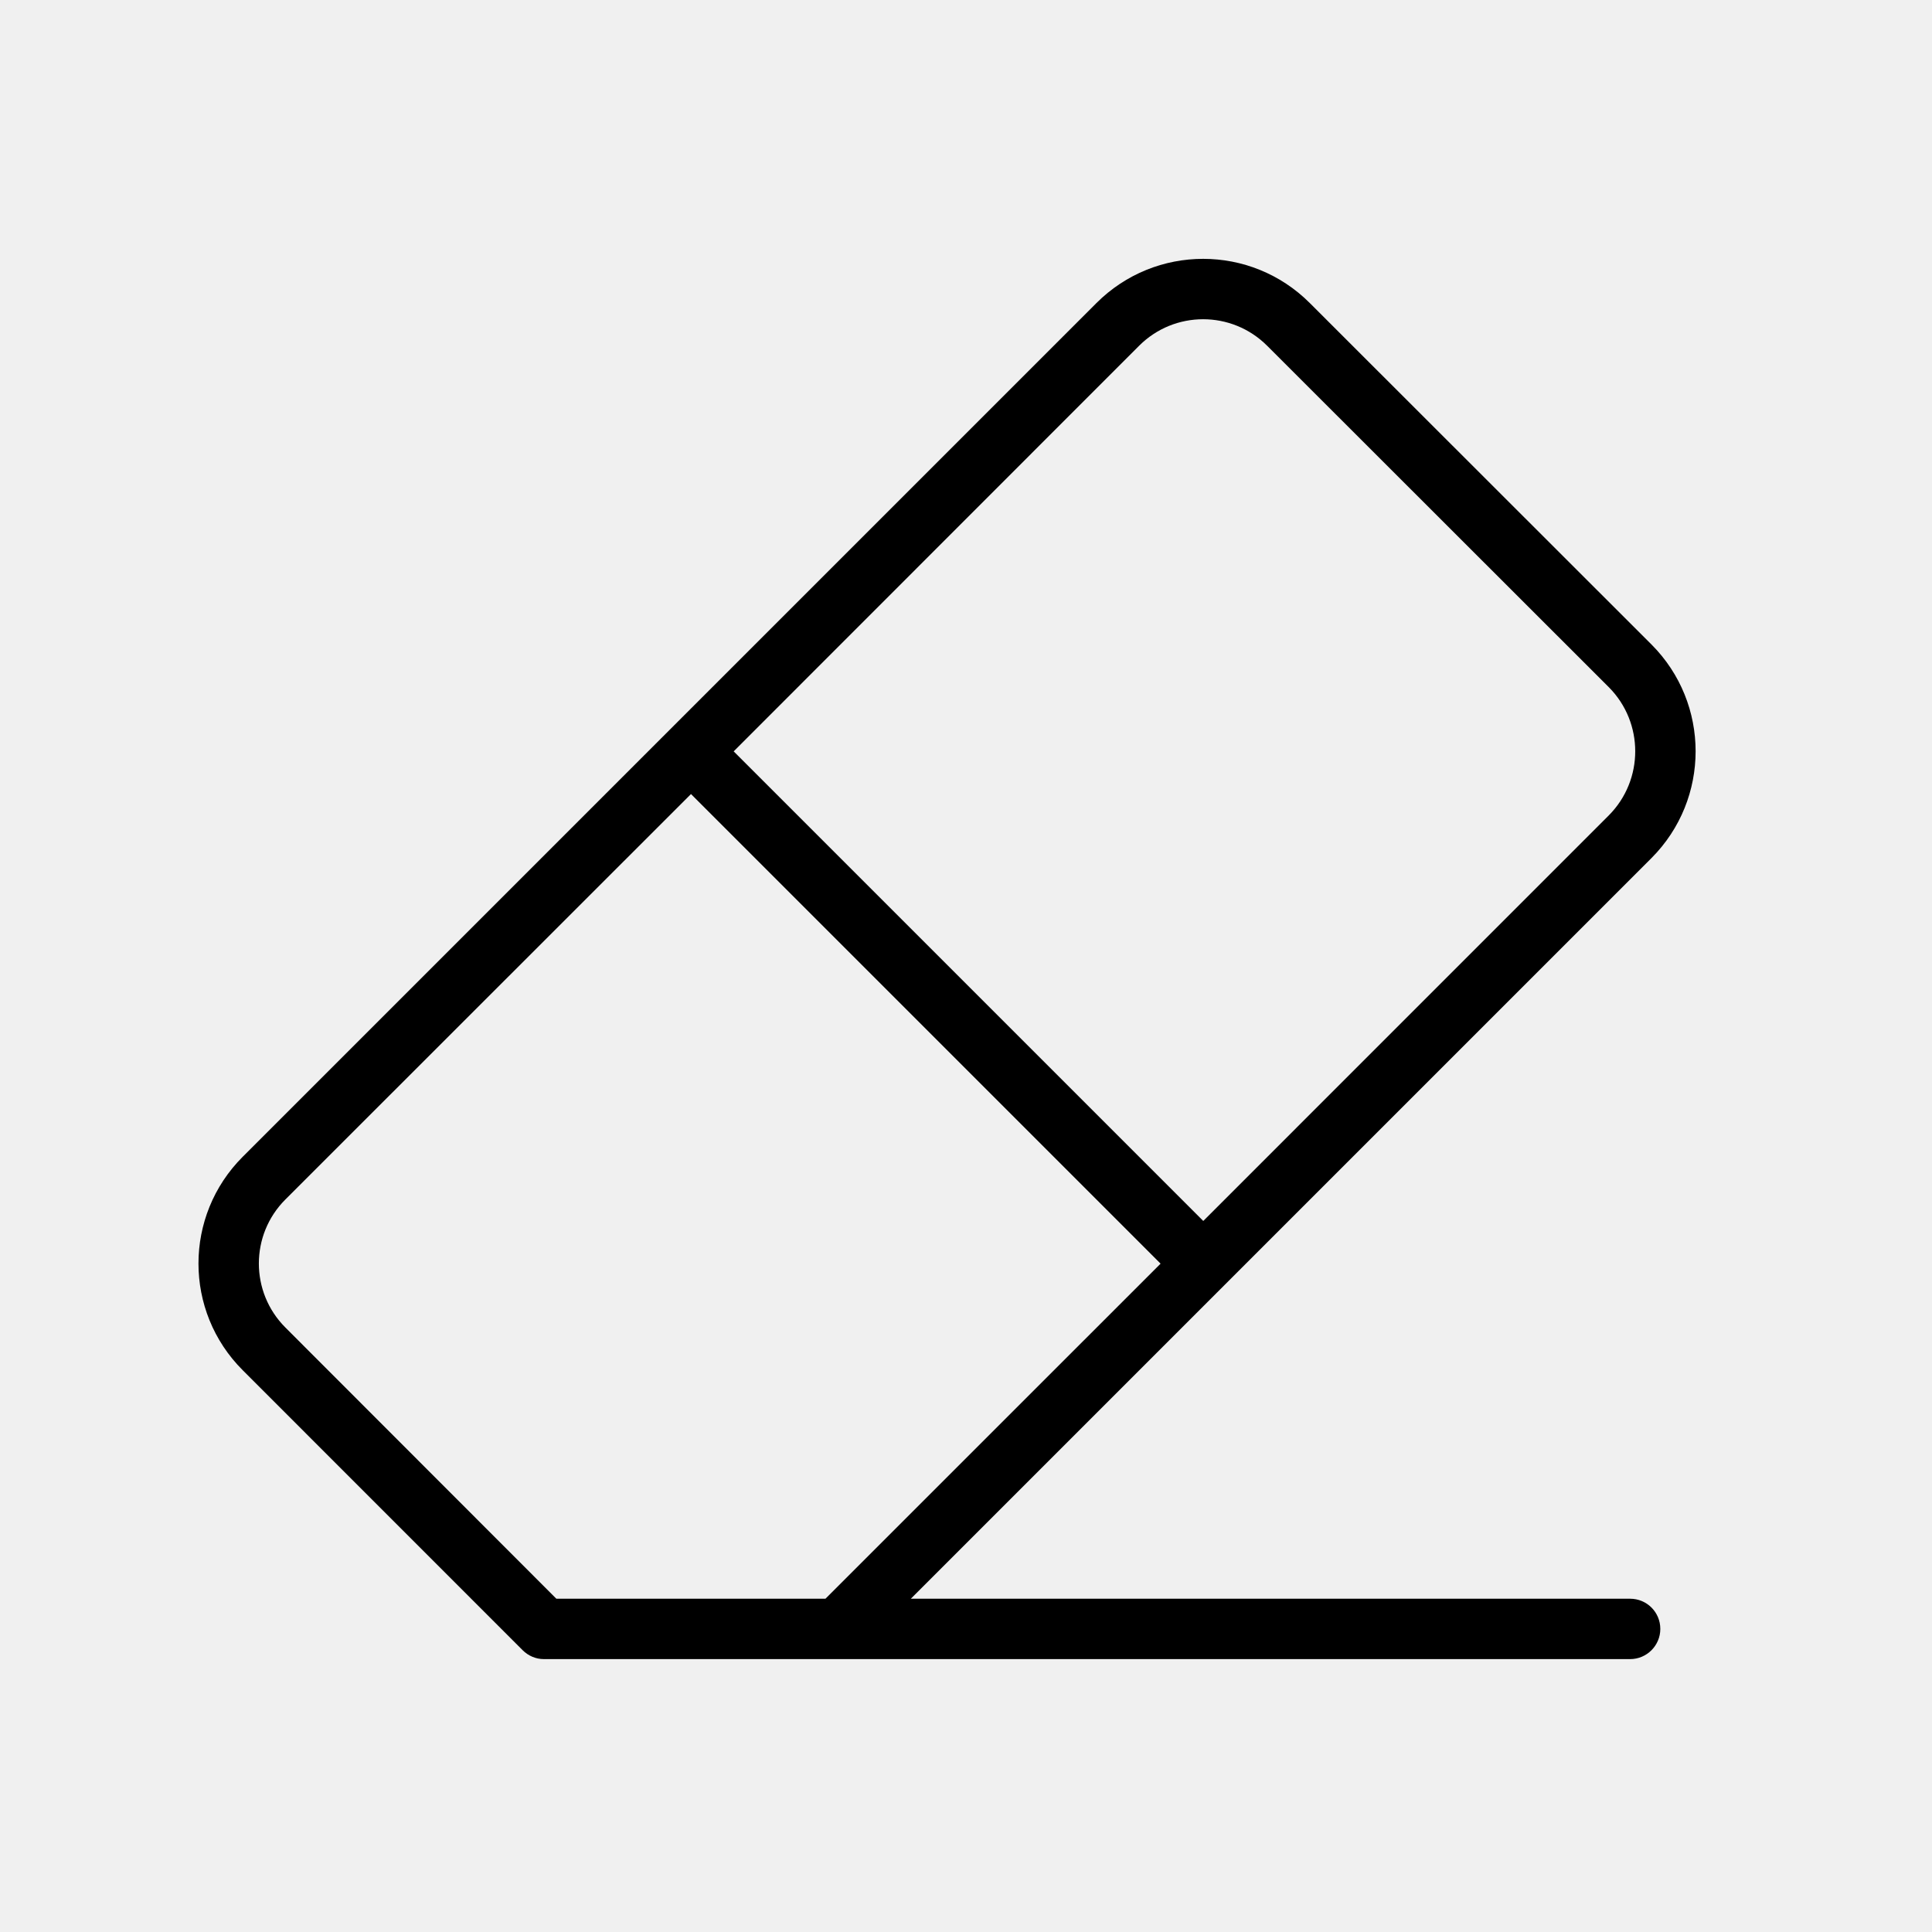
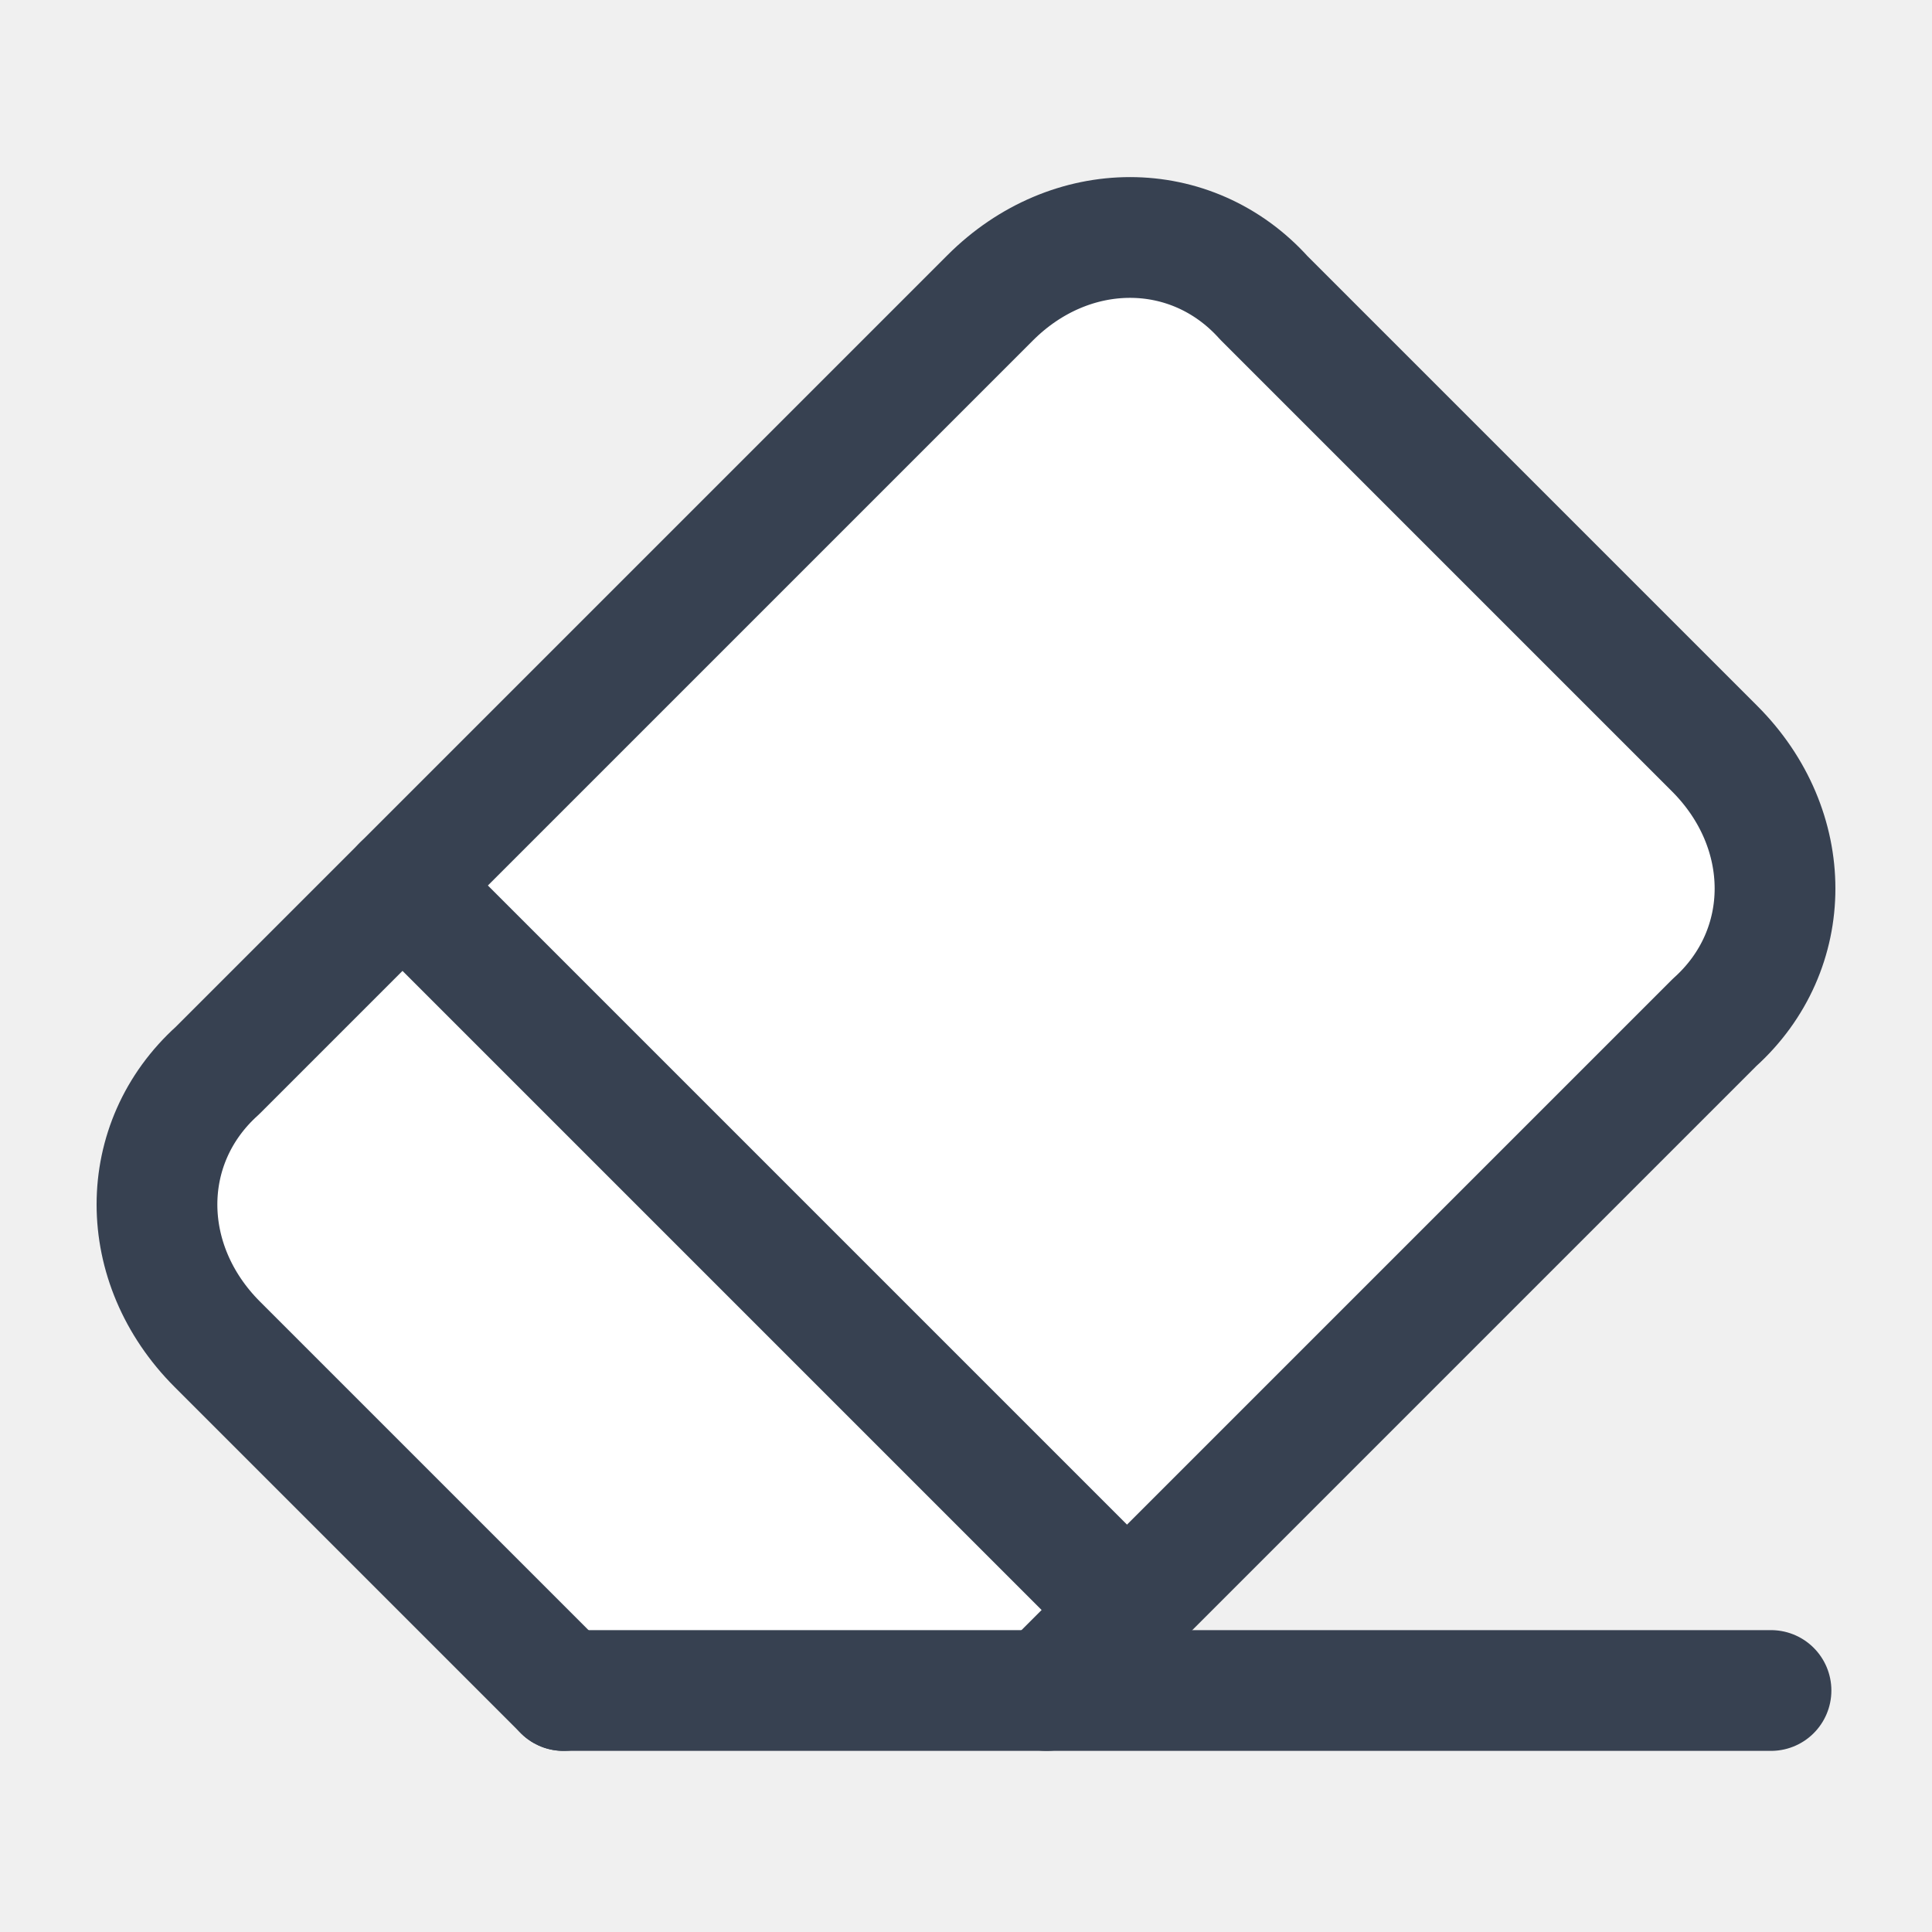
- <svg xmlns="http://www.w3.org/2000/svg" width="32px" height="32px" viewBox="0 0 32 32" version="1.1">
-   <g id="surface1">
-     <path style=" stroke:none;fill-rule:nonzero;fill:rgb(0%,0%,0%);fill-opacity:1;" d="M 27 26.48 L 15.086 26.48 L 27.355 14.211 C 28.328 13.234 28.328 11.652 27.355 10.676 L 21.695 5.02 C 20.719 4.043 19.137 4.043 18.16 5.02 L 4.02 19.16 C 3.043 20.137 3.043 21.719 4.02 22.695 L 8.656 27.332 C 8.75 27.426 8.875 27.48 9.008 27.48 L 27 27.48 C 27.277 27.48 27.5 27.254 27.5 26.98 C 27.5 26.703 27.277 26.48 27 26.48 Z M 18.867 5.727 C 19.453 5.141 20.402 5.141 20.988 5.727 L 26.648 11.383 C 27.23 11.969 27.23 12.918 26.648 13.504 L 19.93 20.223 L 12.152 12.445 Z M 13.672 26.48 L 9.215 26.48 L 4.727 21.988 C 4.141 21.402 4.141 20.453 4.727 19.867 L 11.445 13.152 L 19.223 20.93 Z M 13.672 26.48 " />
-   </g>
+ <svg xmlns="http://www.w3.org/2000/svg" width="24" height="24" viewBox="0 0 24 24" fill="none" stroke-width="2" stroke-linecap="round" stroke-linejoin="round">
+   <path d="m7 21-4.3-4.3c-1-1-1-2.5 0-3.4l9.6-9.6c1-1 2.5-1 3.4 0l5.6 5.6c1 1 1 2.5 0 3.4L13 21" fill="white" stroke="#374151" stroke-width="1.5" />
+   <path d="M22 21H7" stroke="#374151" stroke-width="1.5" />
+   <path d="m5 11 9 9" stroke="#374151" stroke-width="1.5" />
</svg>
